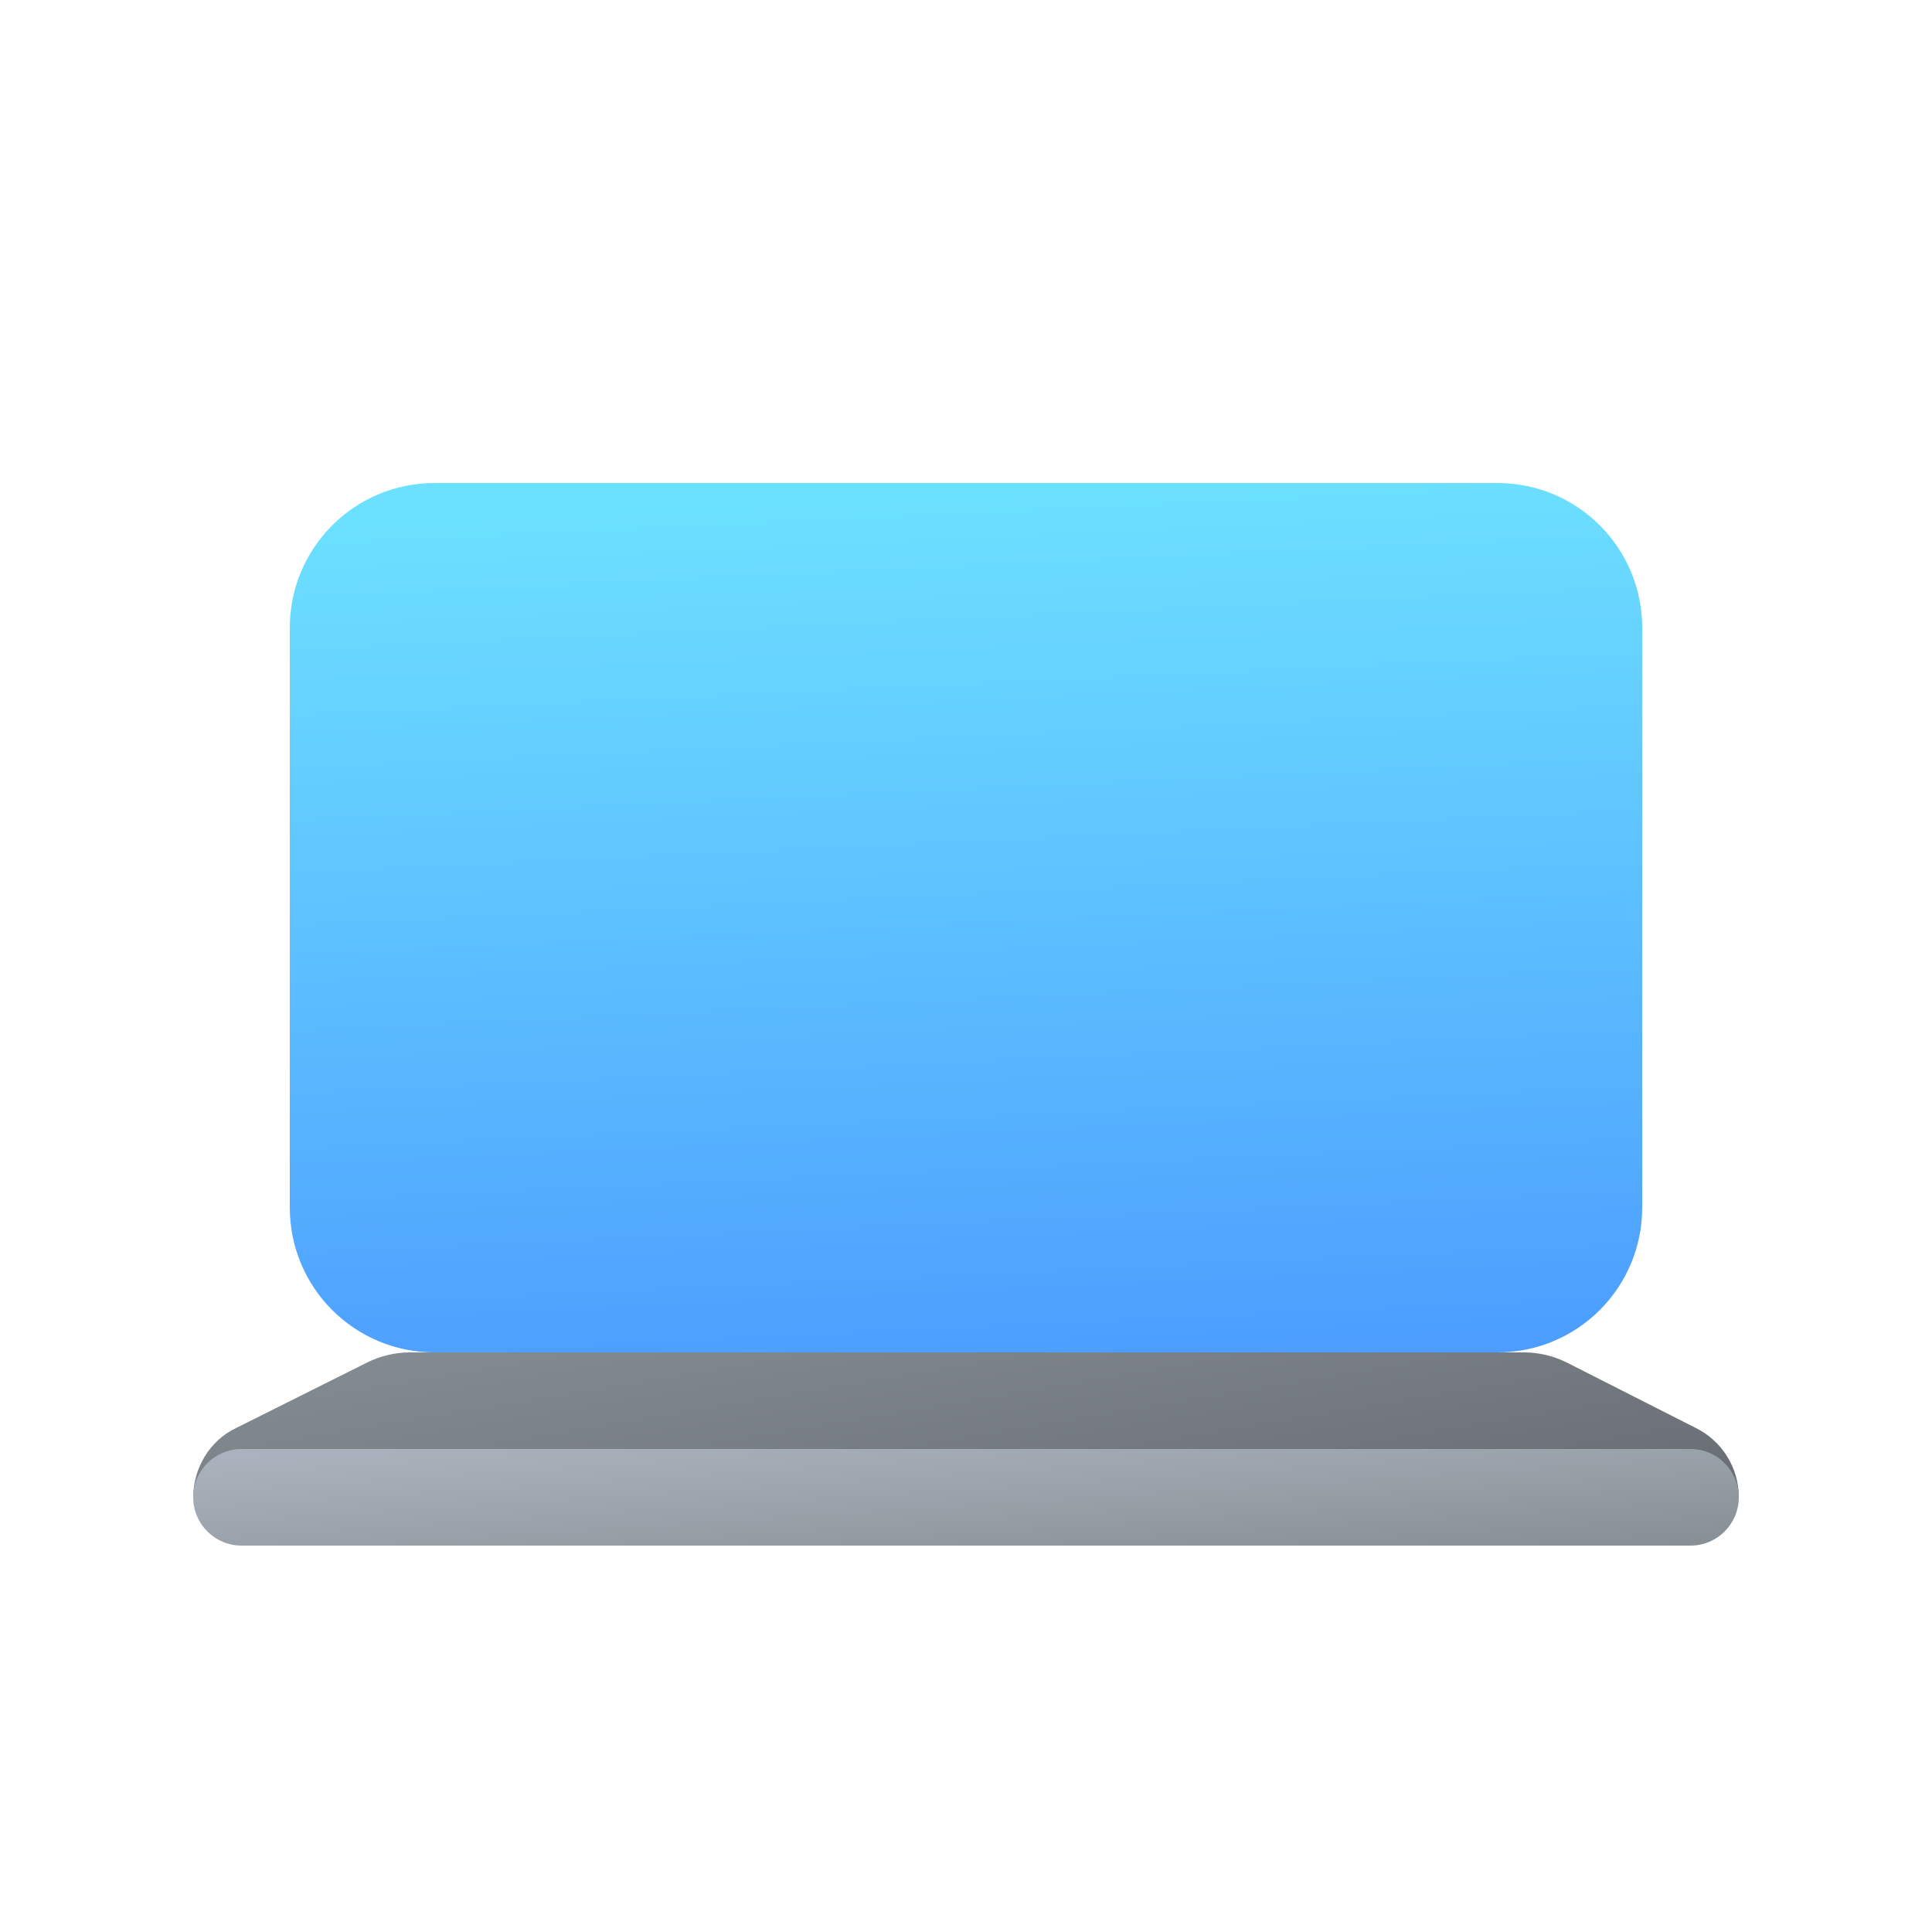
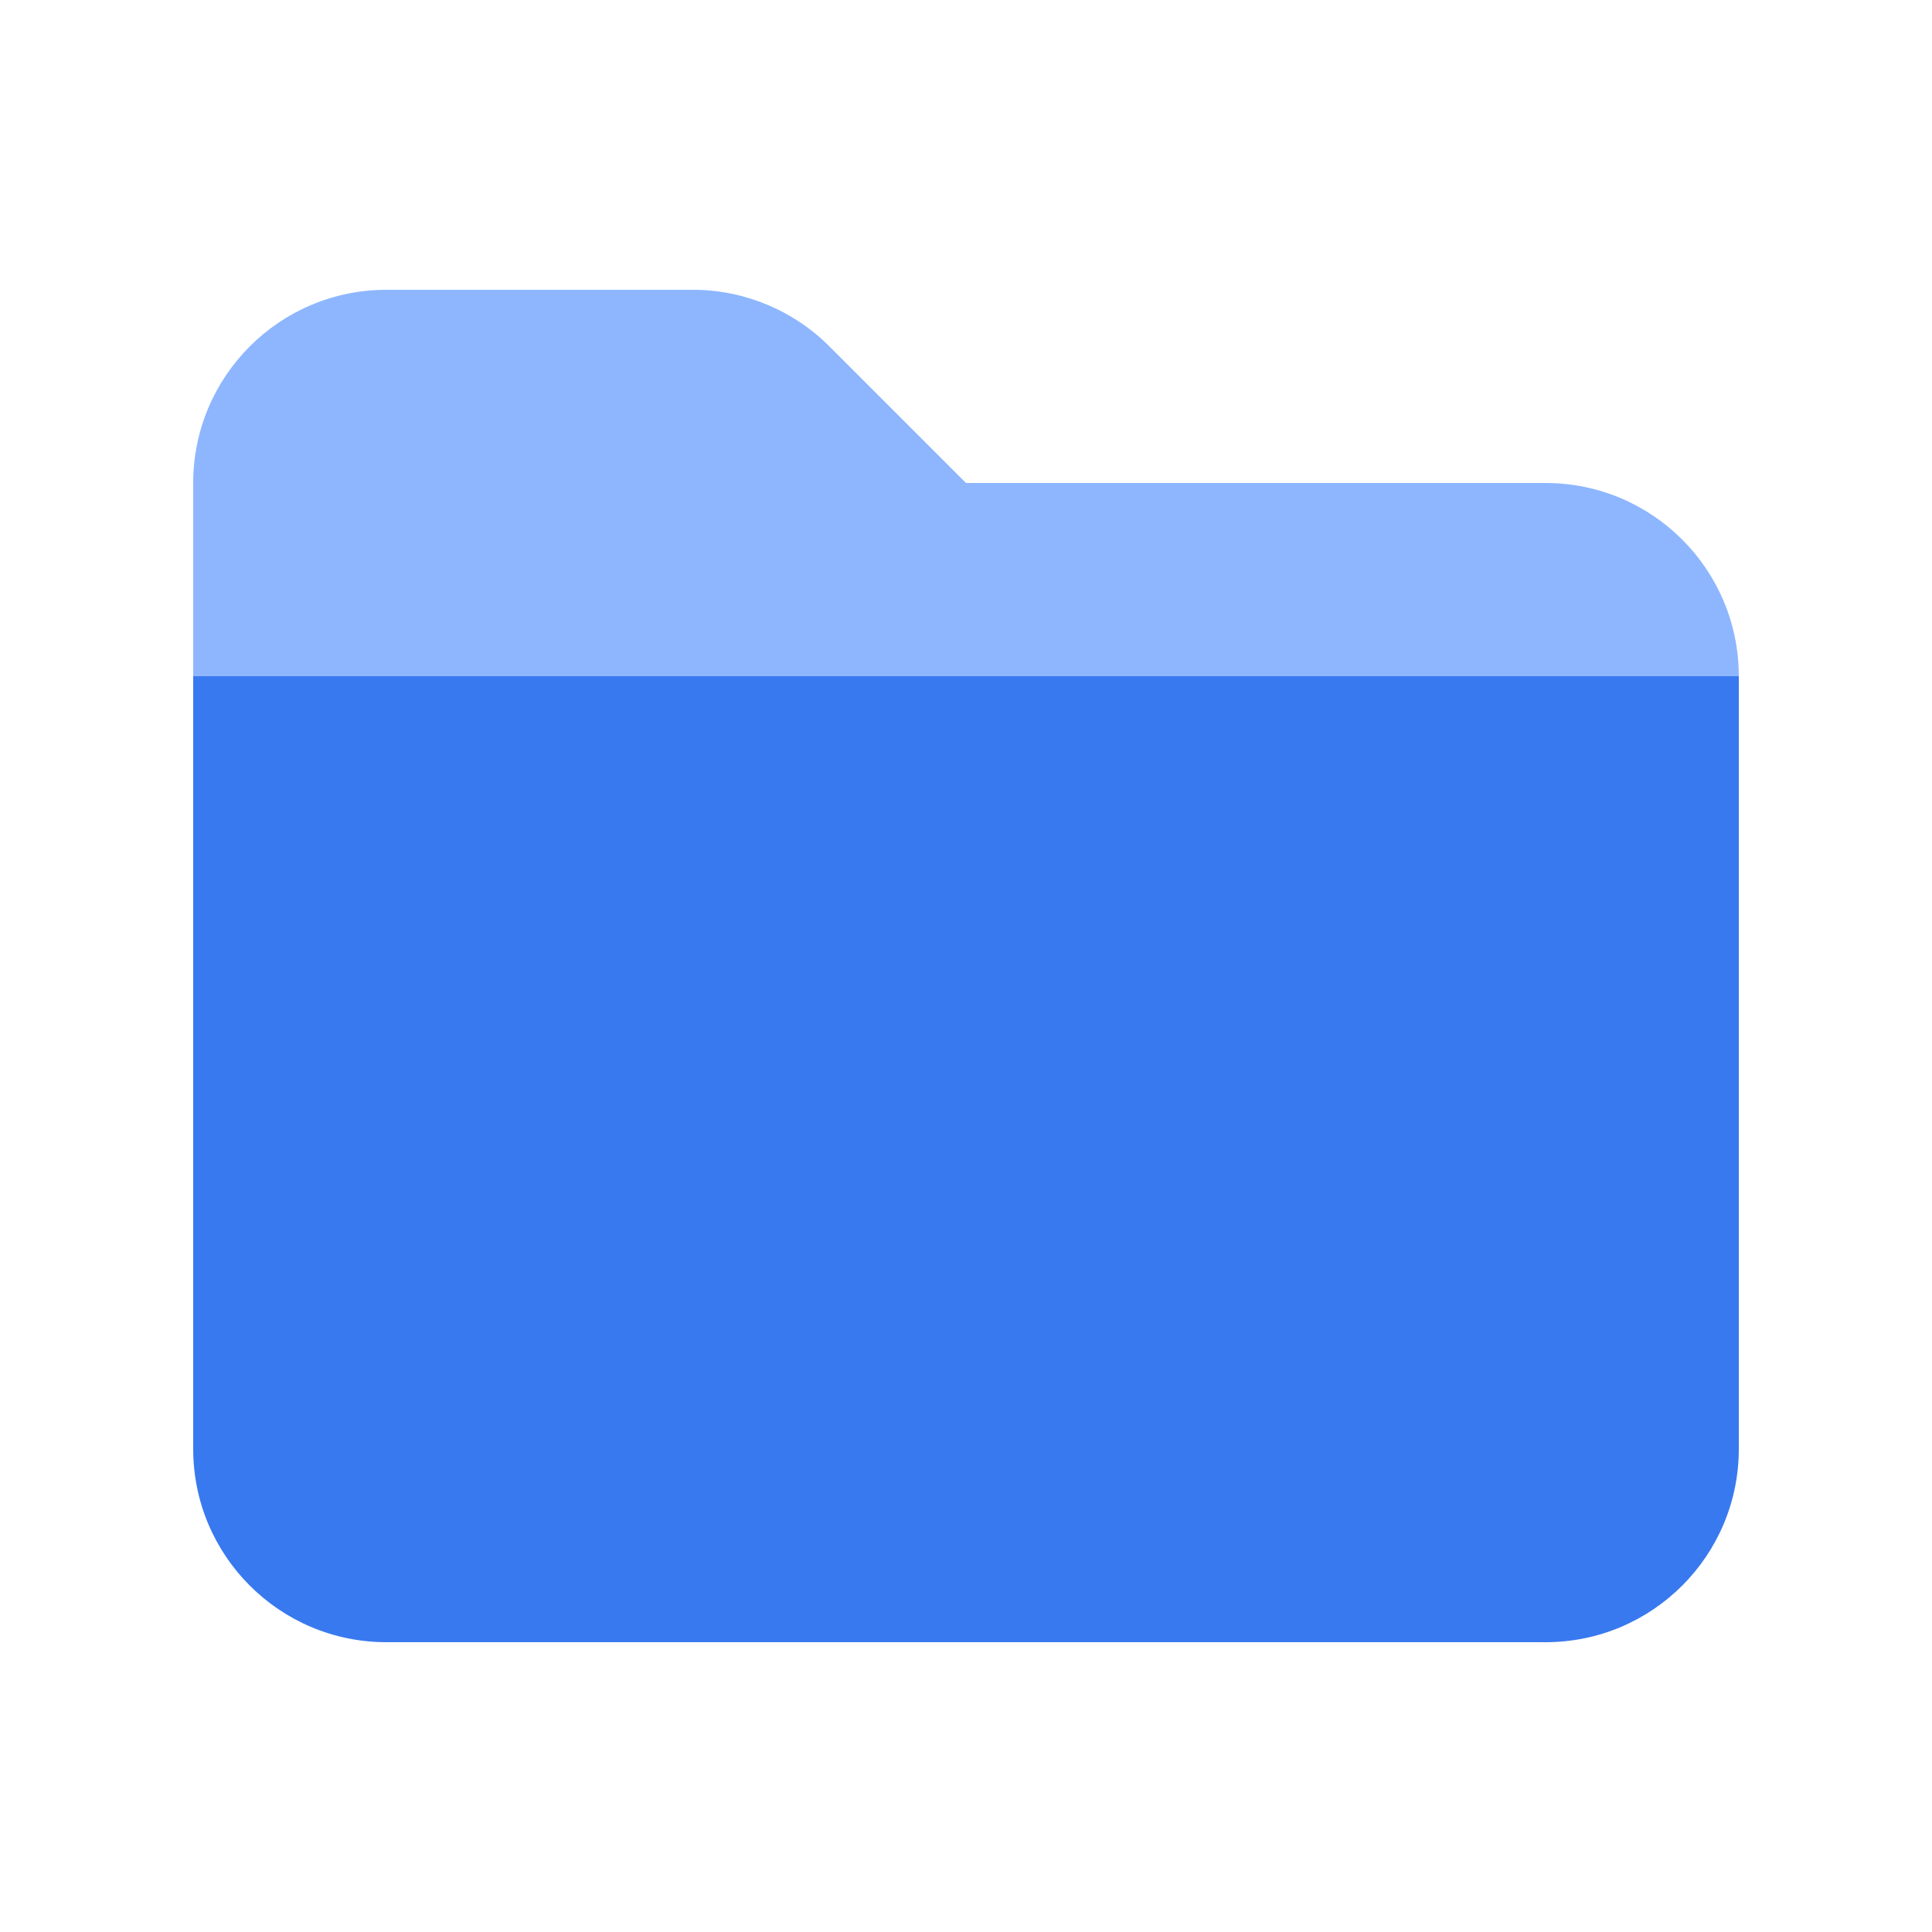
<svg xmlns="http://www.w3.org/2000/svg" width="20" height="20" viewBox="0 0 20 20">
-   <path d="m4.5 14 5-.5 6 .5h.26a1 1 0 0 1 .45.1l1.34.68a.8.8 0 0 1 .45.72H2c0-.3.17-.59.45-.72l1.34-.67a1 1 0 0 1 .45-.11h.26Z" fill="url(#ic_fluent_laptop_20_color__a)" />
-   <path d="M2.5 15a.5.5 0 0 0 0 1h15a.5.5 0 0 0 0-1h-15Z" fill="url(#ic_fluent_laptop_20_color__b)" />
-   <path d="M4.5 5C3.67 5 3 5.67 3 6.5v6c0 .83.67 1.5 1.5 1.5h11c.83 0 1.5-.67 1.5-1.5v-6c0-.83-.67-1.5-1.5-1.5h-11Z" fill="url(#ic_fluent_laptop_20_color__c)" />
-   <defs>
-     <linearGradient id="ic_fluent_laptop_20_color__a" x1="18" y1="15.98" x2="17.2" y2="11.16" gradientUnits="userSpaceOnUse">
-       <stop stop-color="#63686E" />
-       <stop offset="1" stop-color="#889096" />
-     </linearGradient>
-     <linearGradient id="ic_fluent_laptop_20_color__b" x1="18" y1="15.93" x2="17.88" y2="14.08" gradientUnits="userSpaceOnUse">
-       <stop stop-color="#889096" />
-       <stop offset="1" stop-color="#AAB3BD" />
-     </linearGradient>
-     <linearGradient id="ic_fluent_laptop_20_color__c" x1="12.8" y1="5" x2="13.28" y2="15.3" gradientUnits="userSpaceOnUse">
-       <stop stop-color="#6CE0FF" />
-       <stop offset="1" stop-color="#4894FE" />
-     </linearGradient>
-   </defs>
+   <path d="M2 5a2 2 0 0 1 2-2h3.2a2 2 0 0 1 1.4.6L10 5h6a2 2 0 0 1 2 2v1H2Z" fill="#8DB6FF" />
+   <path d="M2 7h16v8a2 2 0 0 1-2 2H4a2 2 0 0 1-2-2Z" fill="#3979EF" />
</svg>
